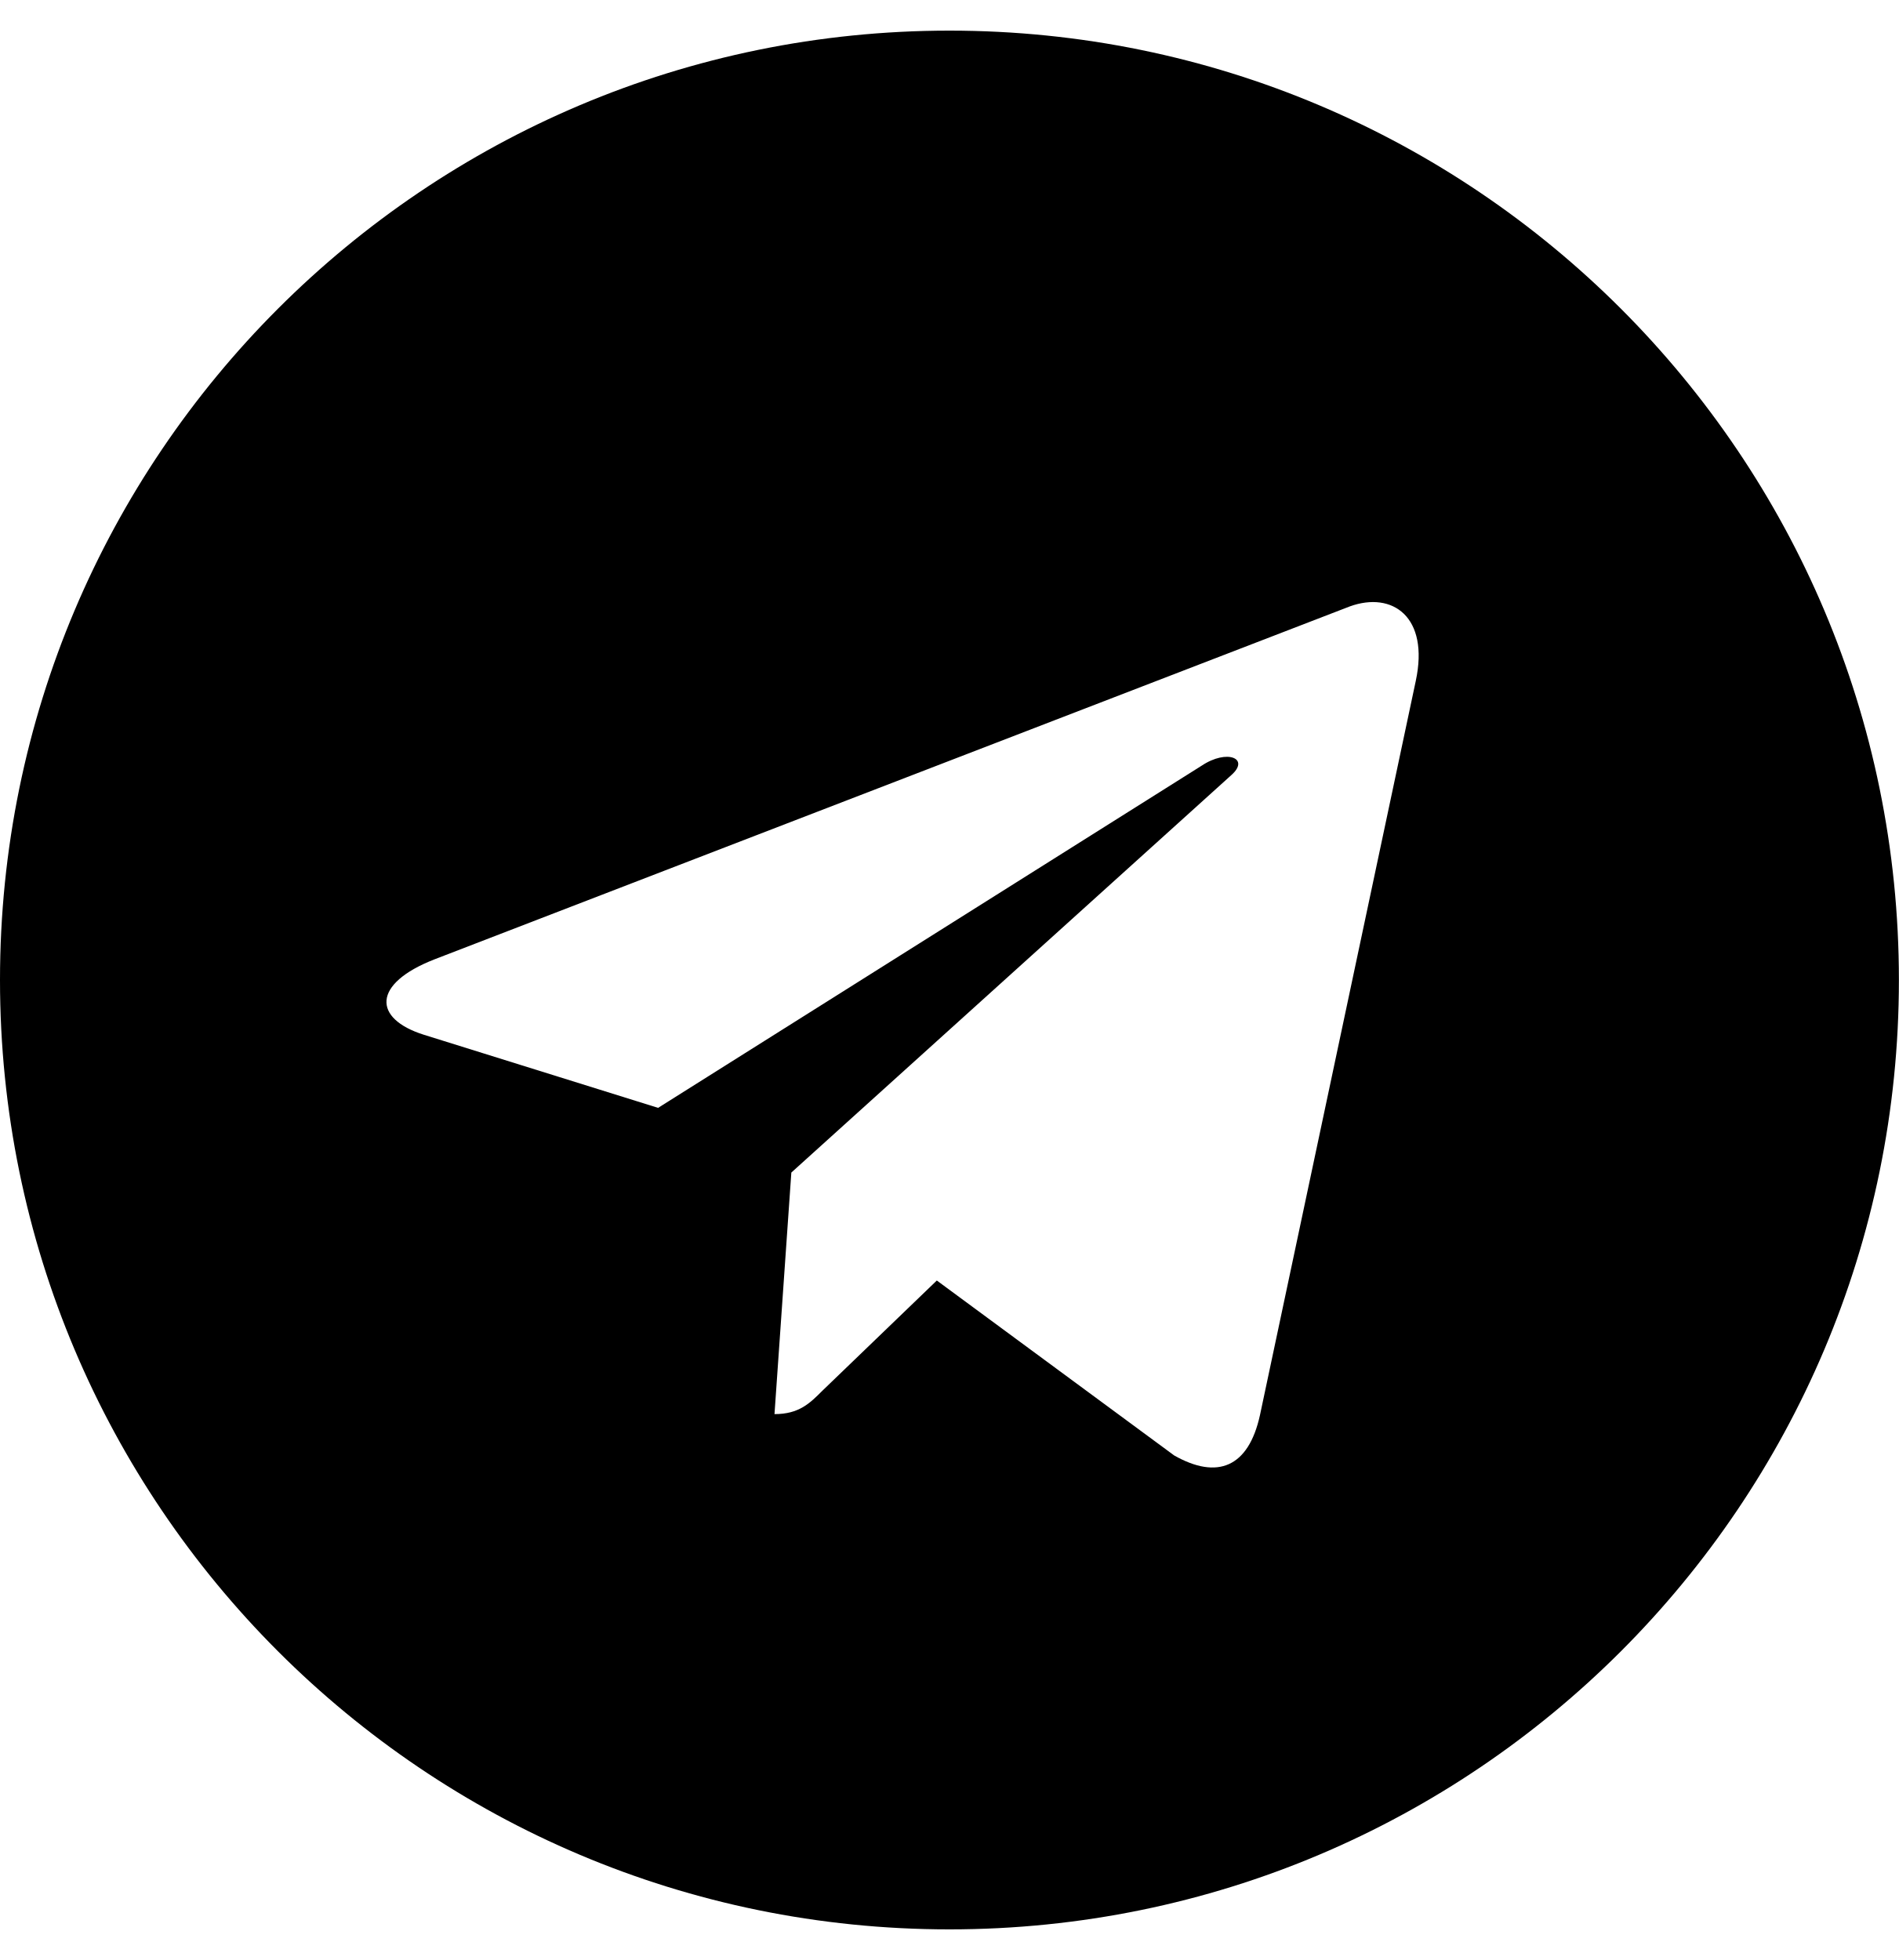
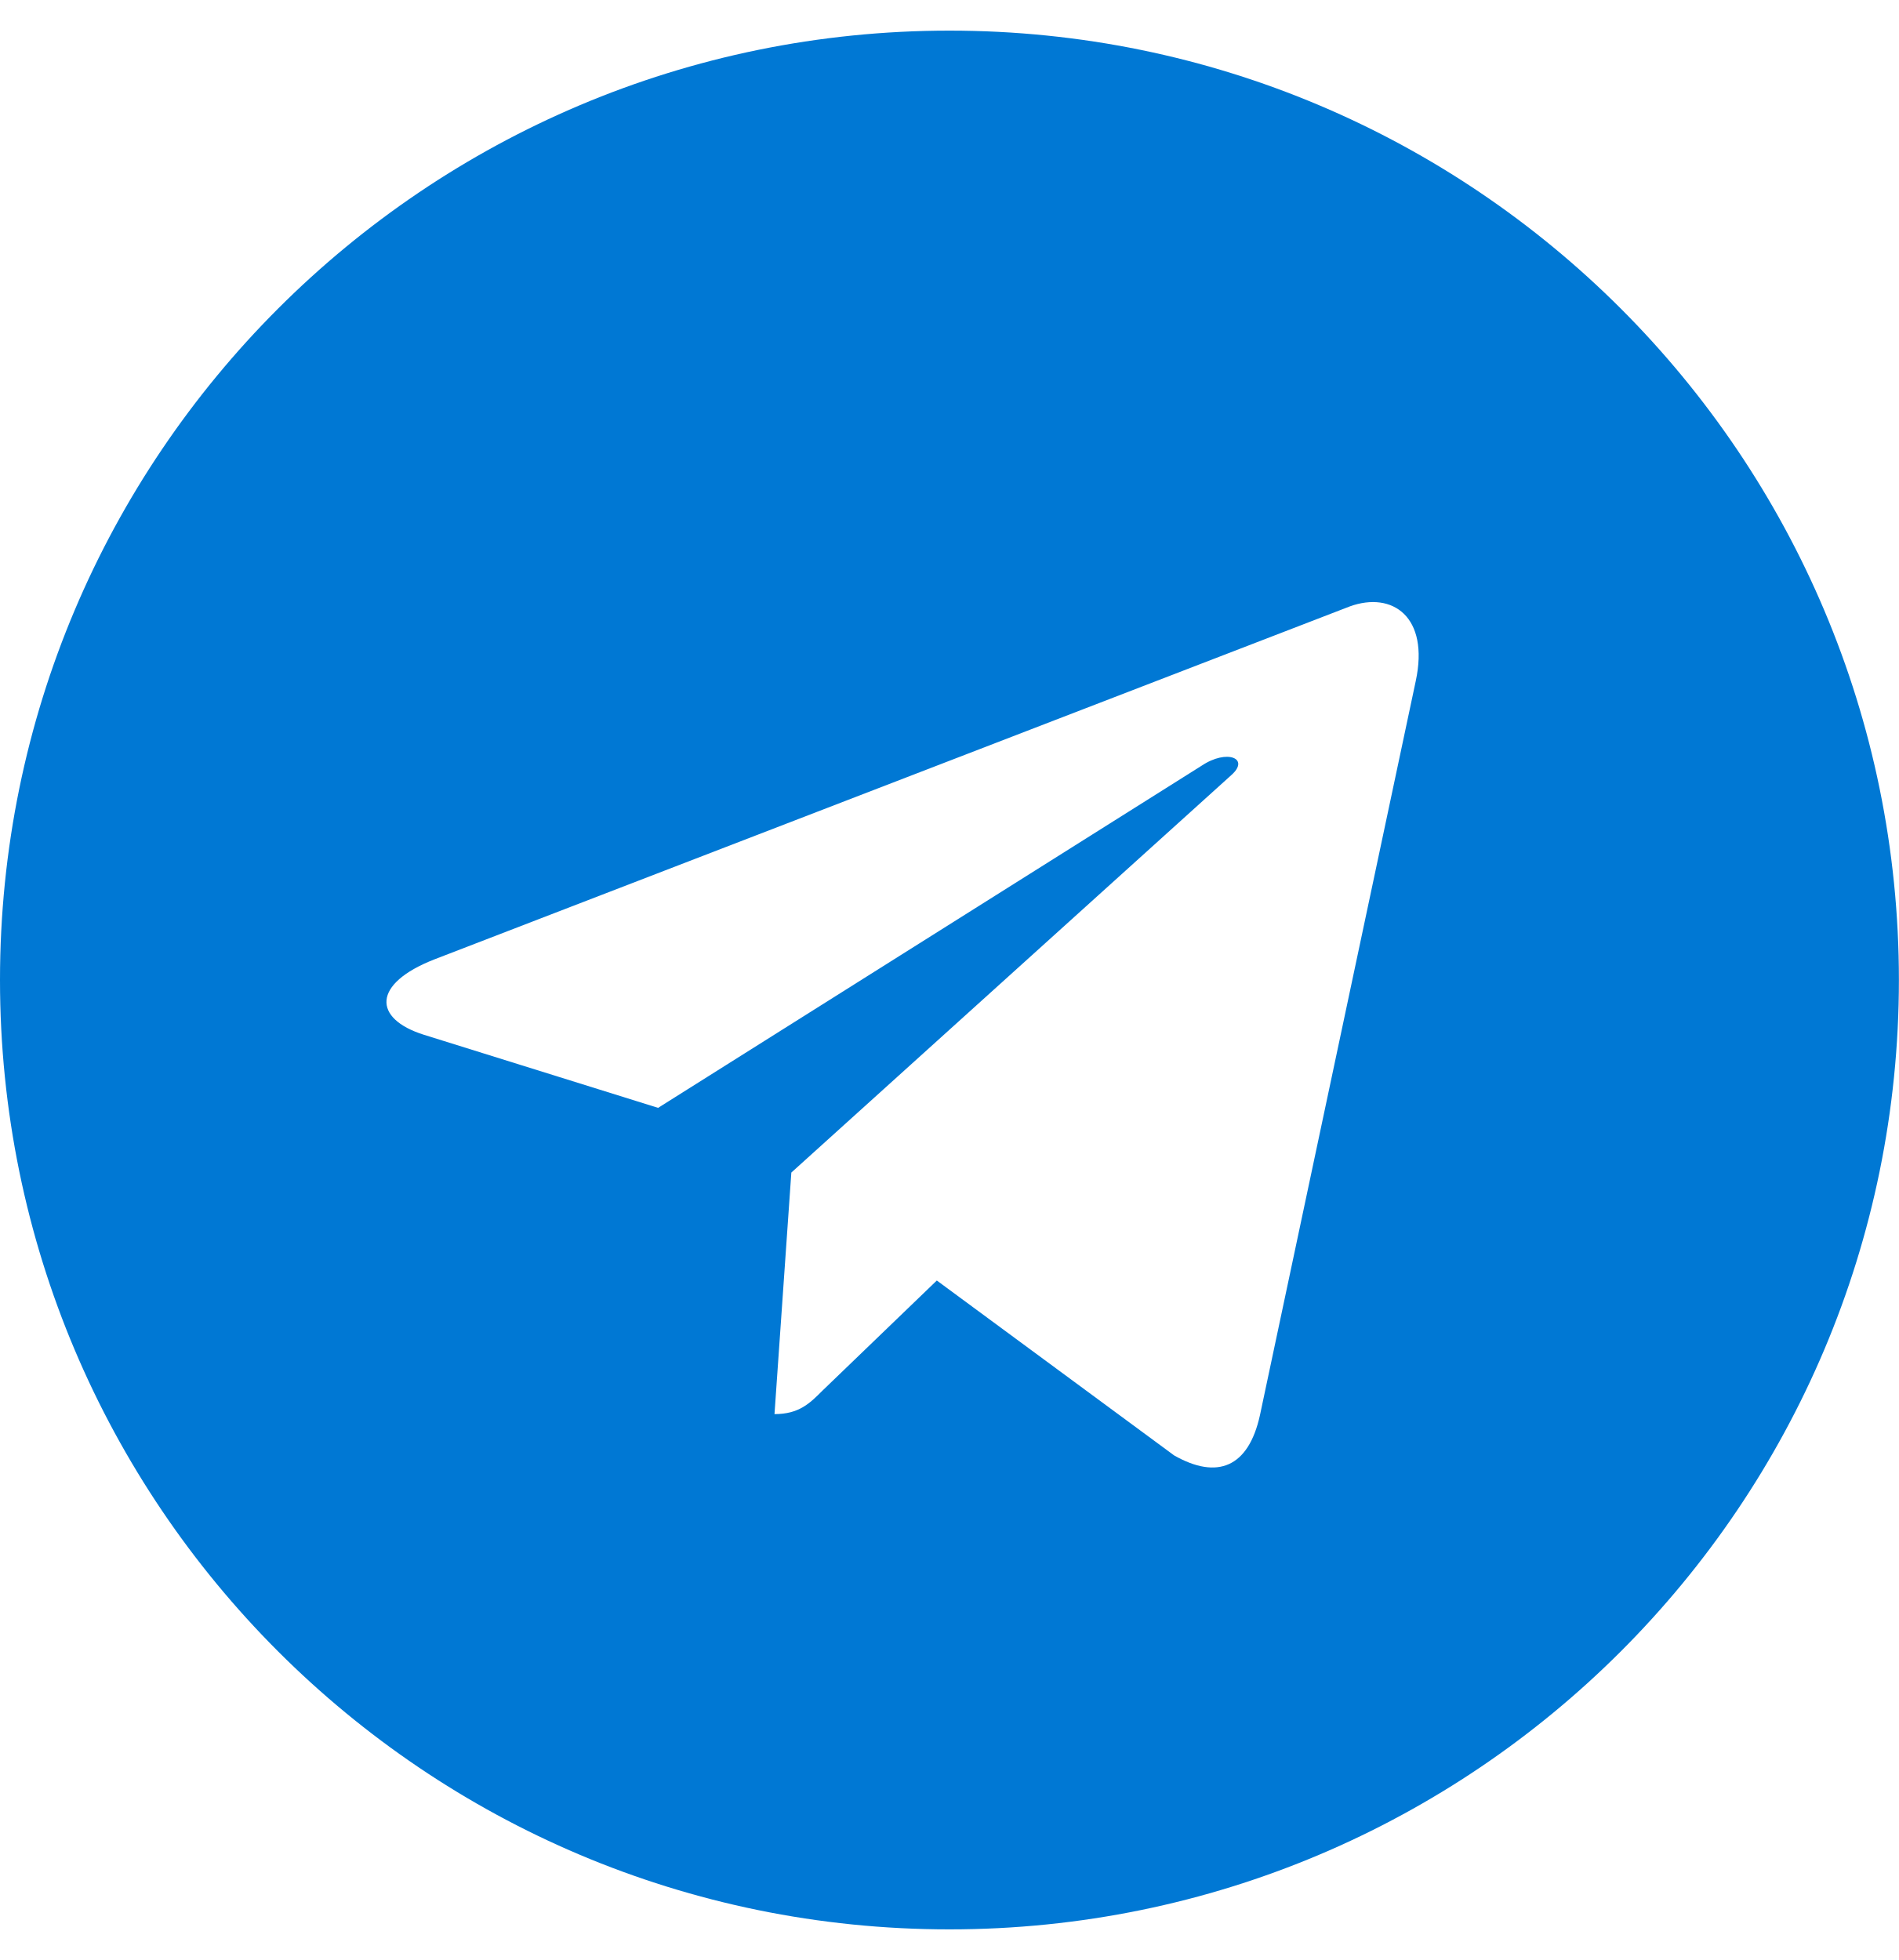
<svg xmlns="http://www.w3.org/2000/svg" aria-hidden="true" focusable="false" data-prefix="fab" data-icon="telegram" class="svg-inline--fa fa-telegram fa-w-16" role="img" viewBox="0 0 496 512">
-   <path fill="currentColor" d="M248 8C111 8 0 119 0 256s111 248 248 248 248-111 248-248S385 8 248 8zm121.8 169.9l-40.7 191.8c-3 13.6-11.1 16.9-22.4 10.5l-62-45.7-29.9 28.8c-3.3 3.3-6.1 6.1-12.5 6.1l4.4-63.1 114.9-103.8c5-4.4-1.1-6.9-7.7-2.5l-142 89.4-61.2-19.1c-13.3-4.2-13.6-13.3 2.8-19.7l239.1-92.2c11.1-4 20.8 2.7 17.2 19.5z" />
+   <path fill="#0078d4" d="M248 8C111 8 0 119 0 256s111 248 248 248 248-111 248-248S385 8 248 8zm121.8 169.9l-40.7 191.8c-3 13.6-11.1 16.9-22.4 10.5l-62-45.7-29.9 28.8c-3.3 3.3-6.1 6.1-12.5 6.1l4.4-63.1 114.9-103.8c5-4.4-1.1-6.9-7.7-2.5l-142 89.4-61.2-19.1c-13.3-4.2-13.6-13.3 2.8-19.7l239.1-92.2c11.1-4 20.8 2.7 17.2 19.5z" />
</svg>
